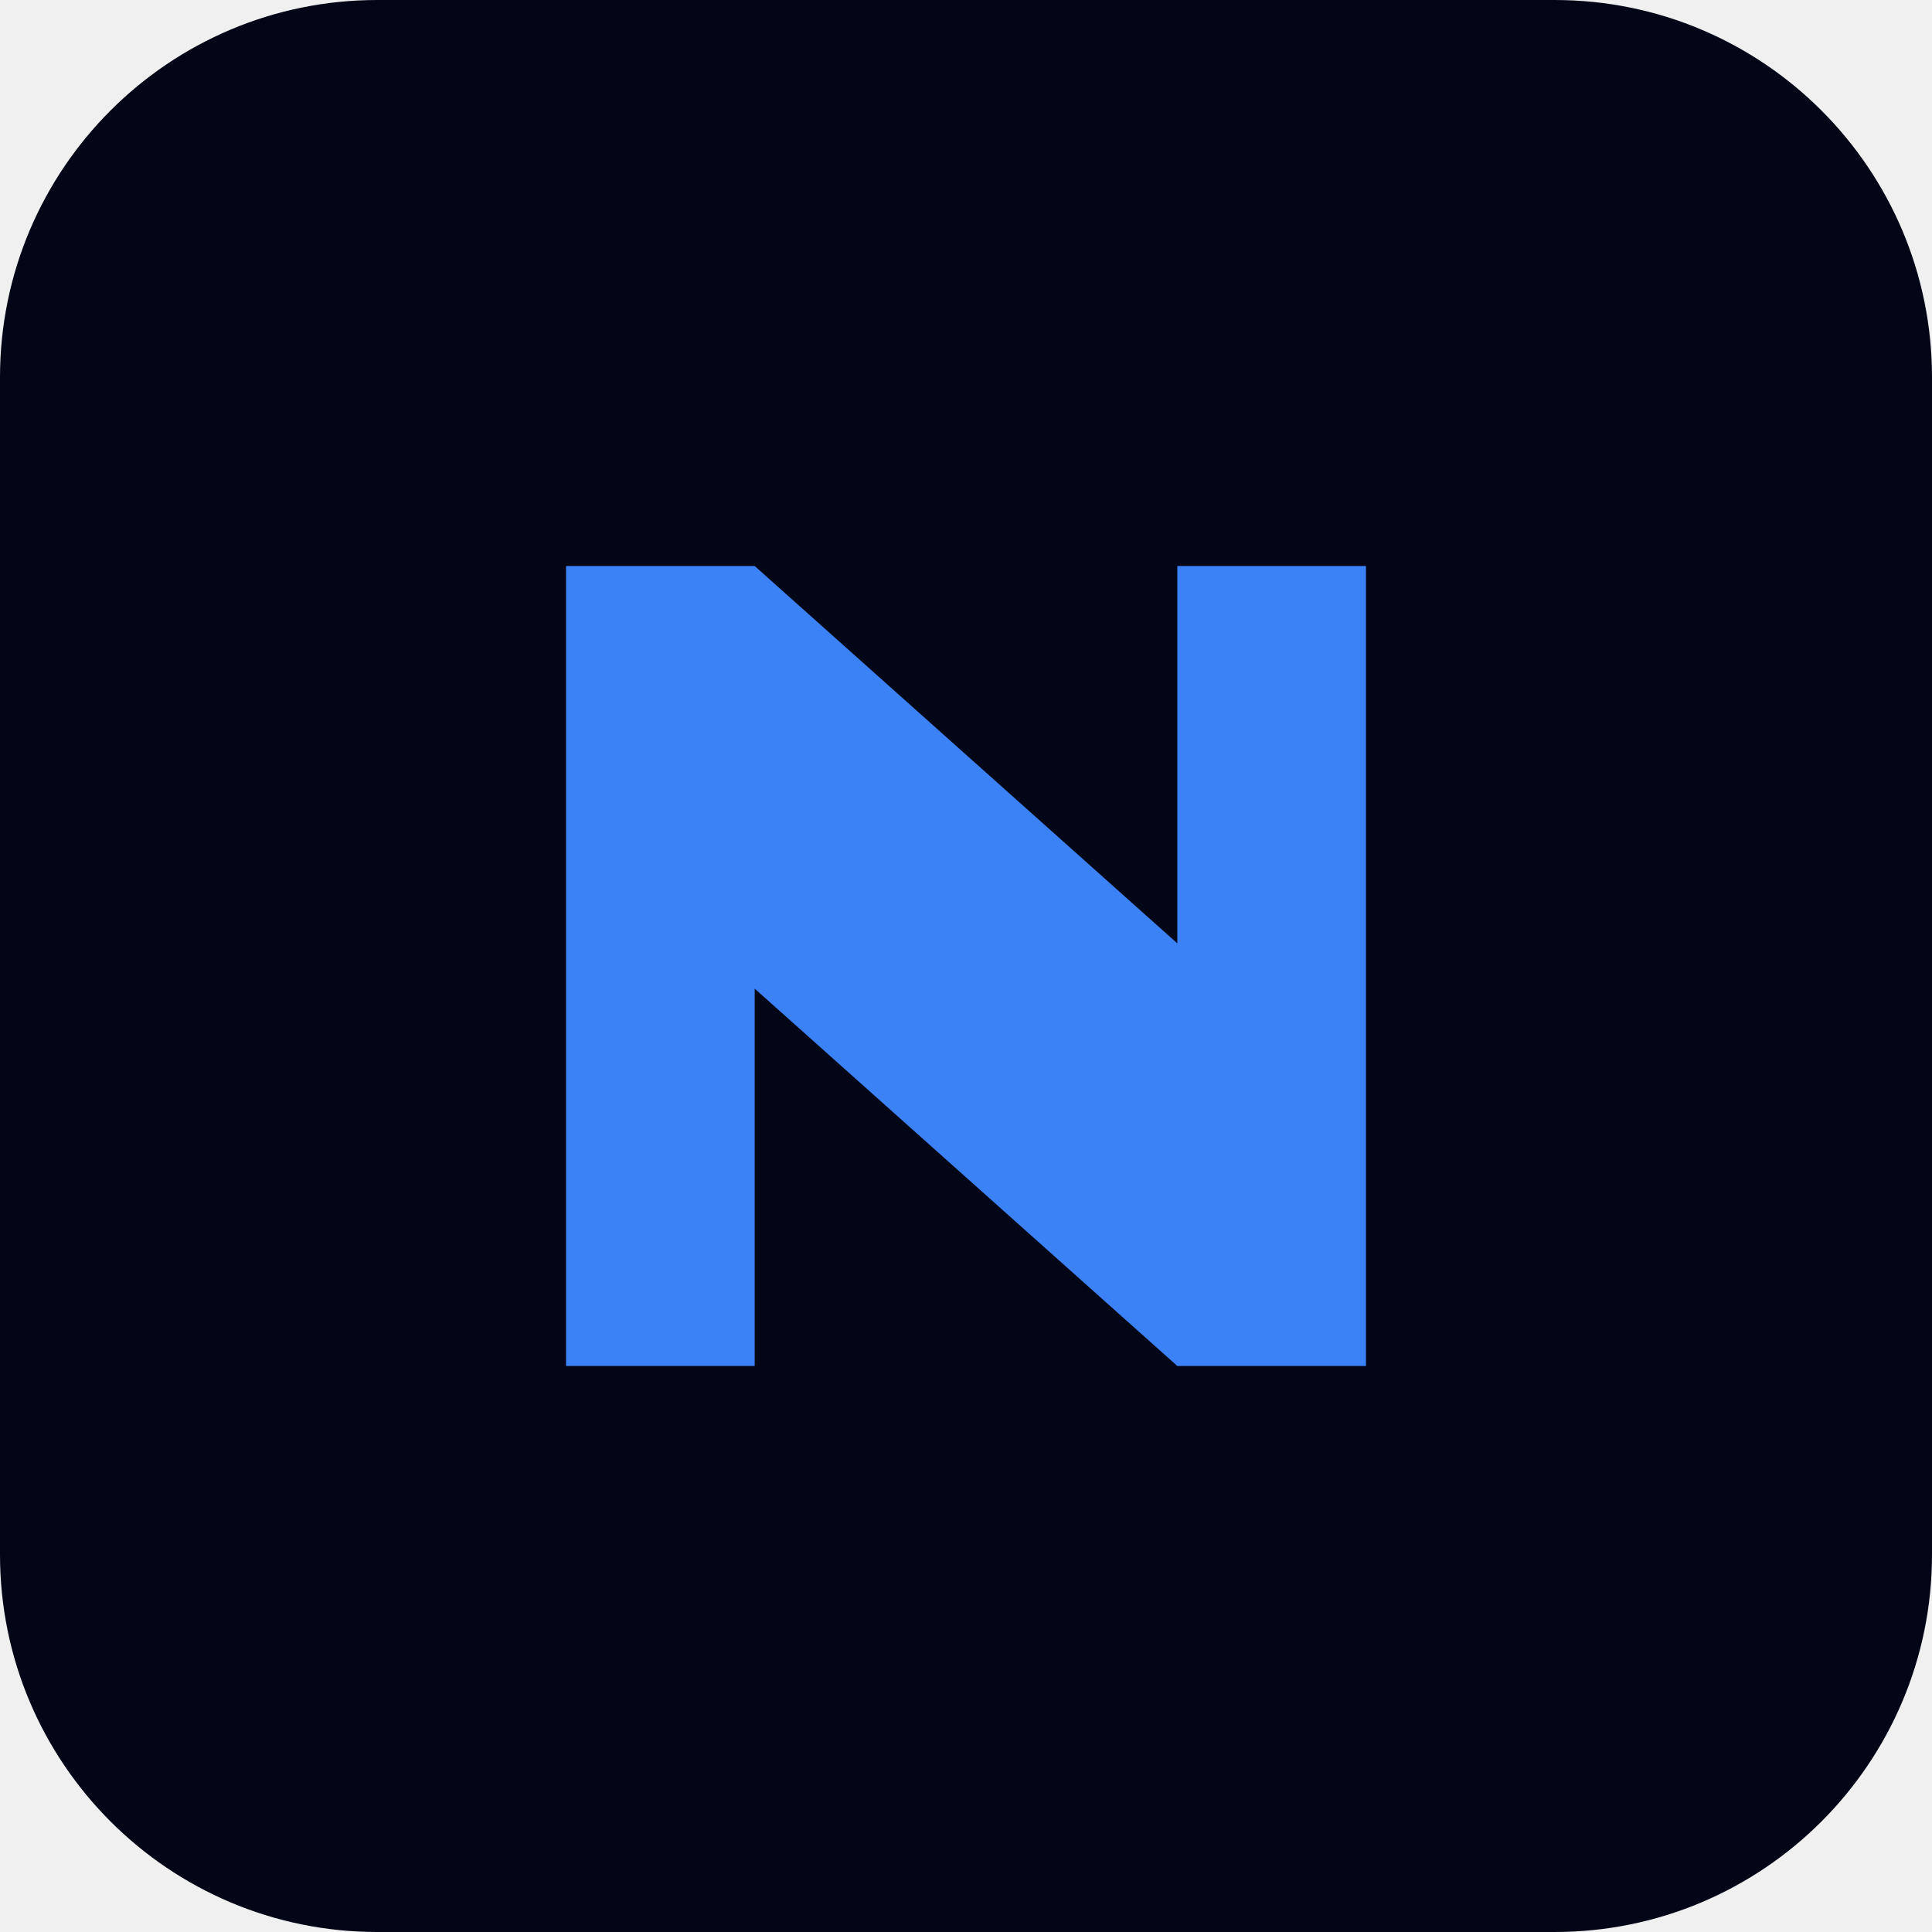
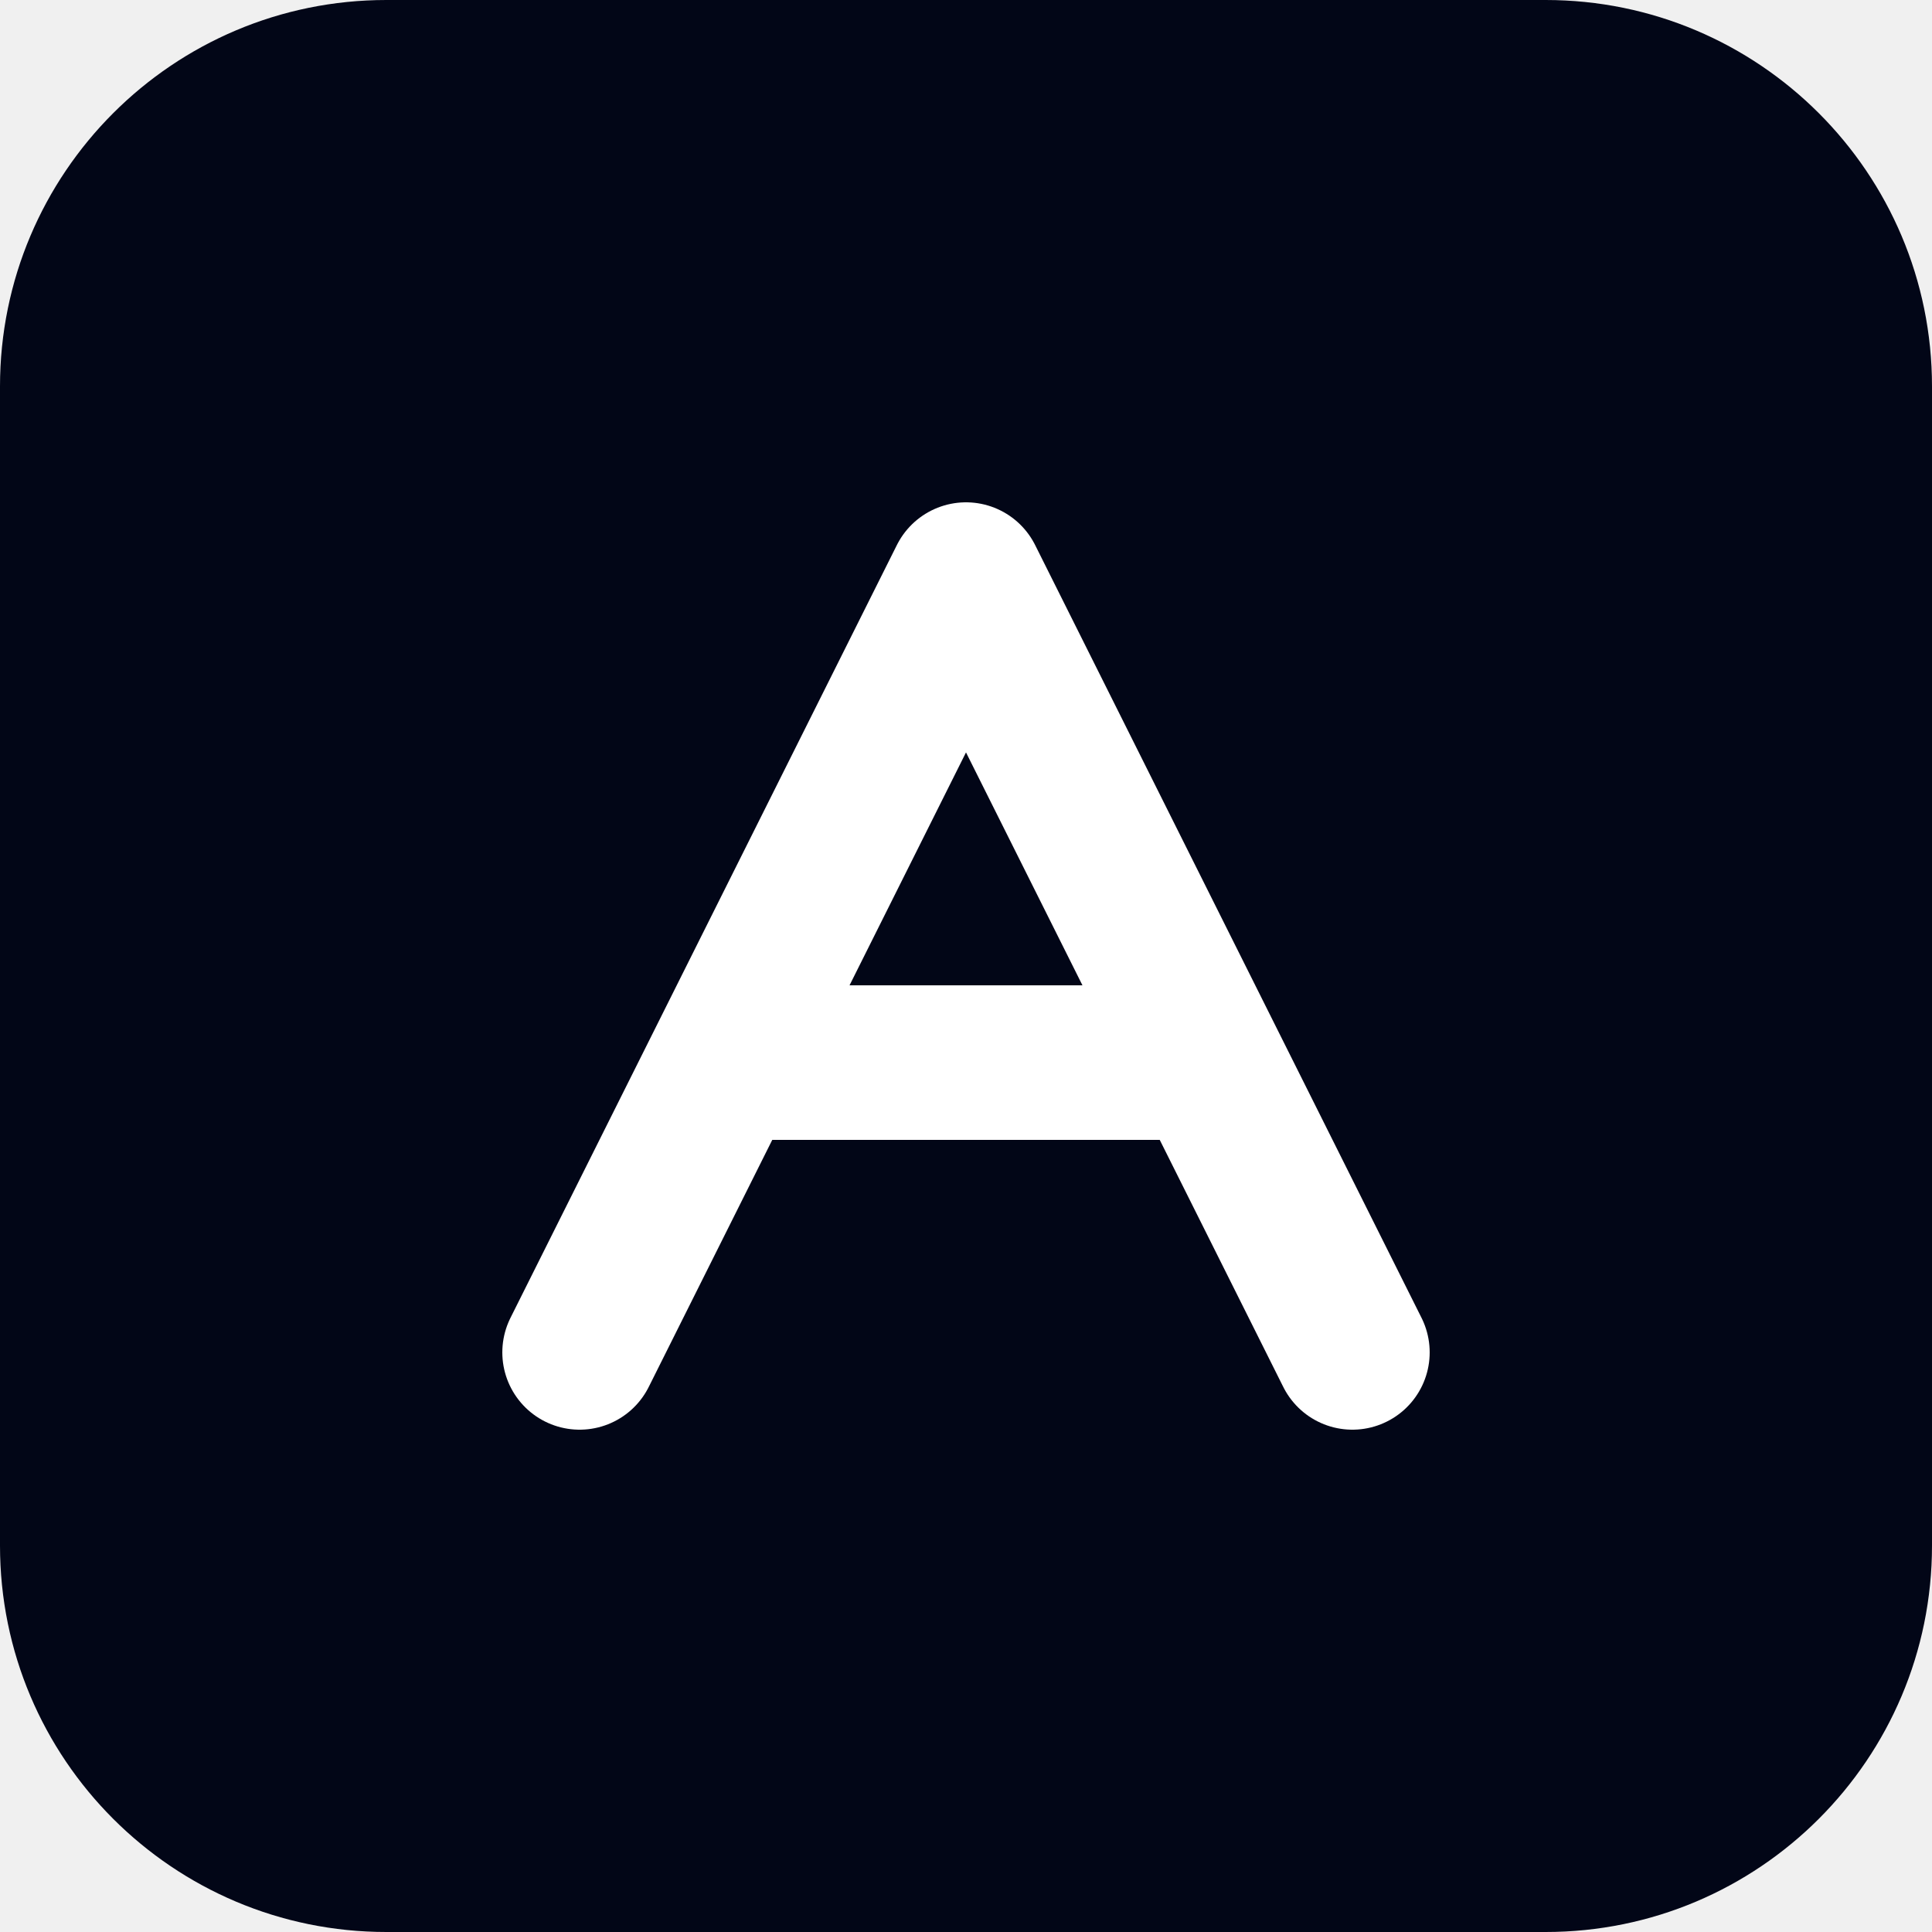
- <svg xmlns="http://www.w3.org/2000/svg" width="512" height="512" viewBox="0 0 512 512">
-   <rect width="512" height="512" rx="100" fill="#020617" />
-   <path d="M150 150 L150 362 L200 362 L200 262 L312 362 L362 362 L362 150 L312 150 L312 250 L200 150 Z" fill="#3B82F6" />
+ <svg xmlns="http://www.w3.org/2000/svg" viewBox="0 0 100 100">
+   <rect width="100" height="100" rx="20" fill="#020617" />
+   <path d="M30 70 L50 30 L70 70 M40 55 L60 55" stroke="white" stroke-width="8" fill="none" stroke-linecap="round" stroke-linejoin="round" />
</svg>
